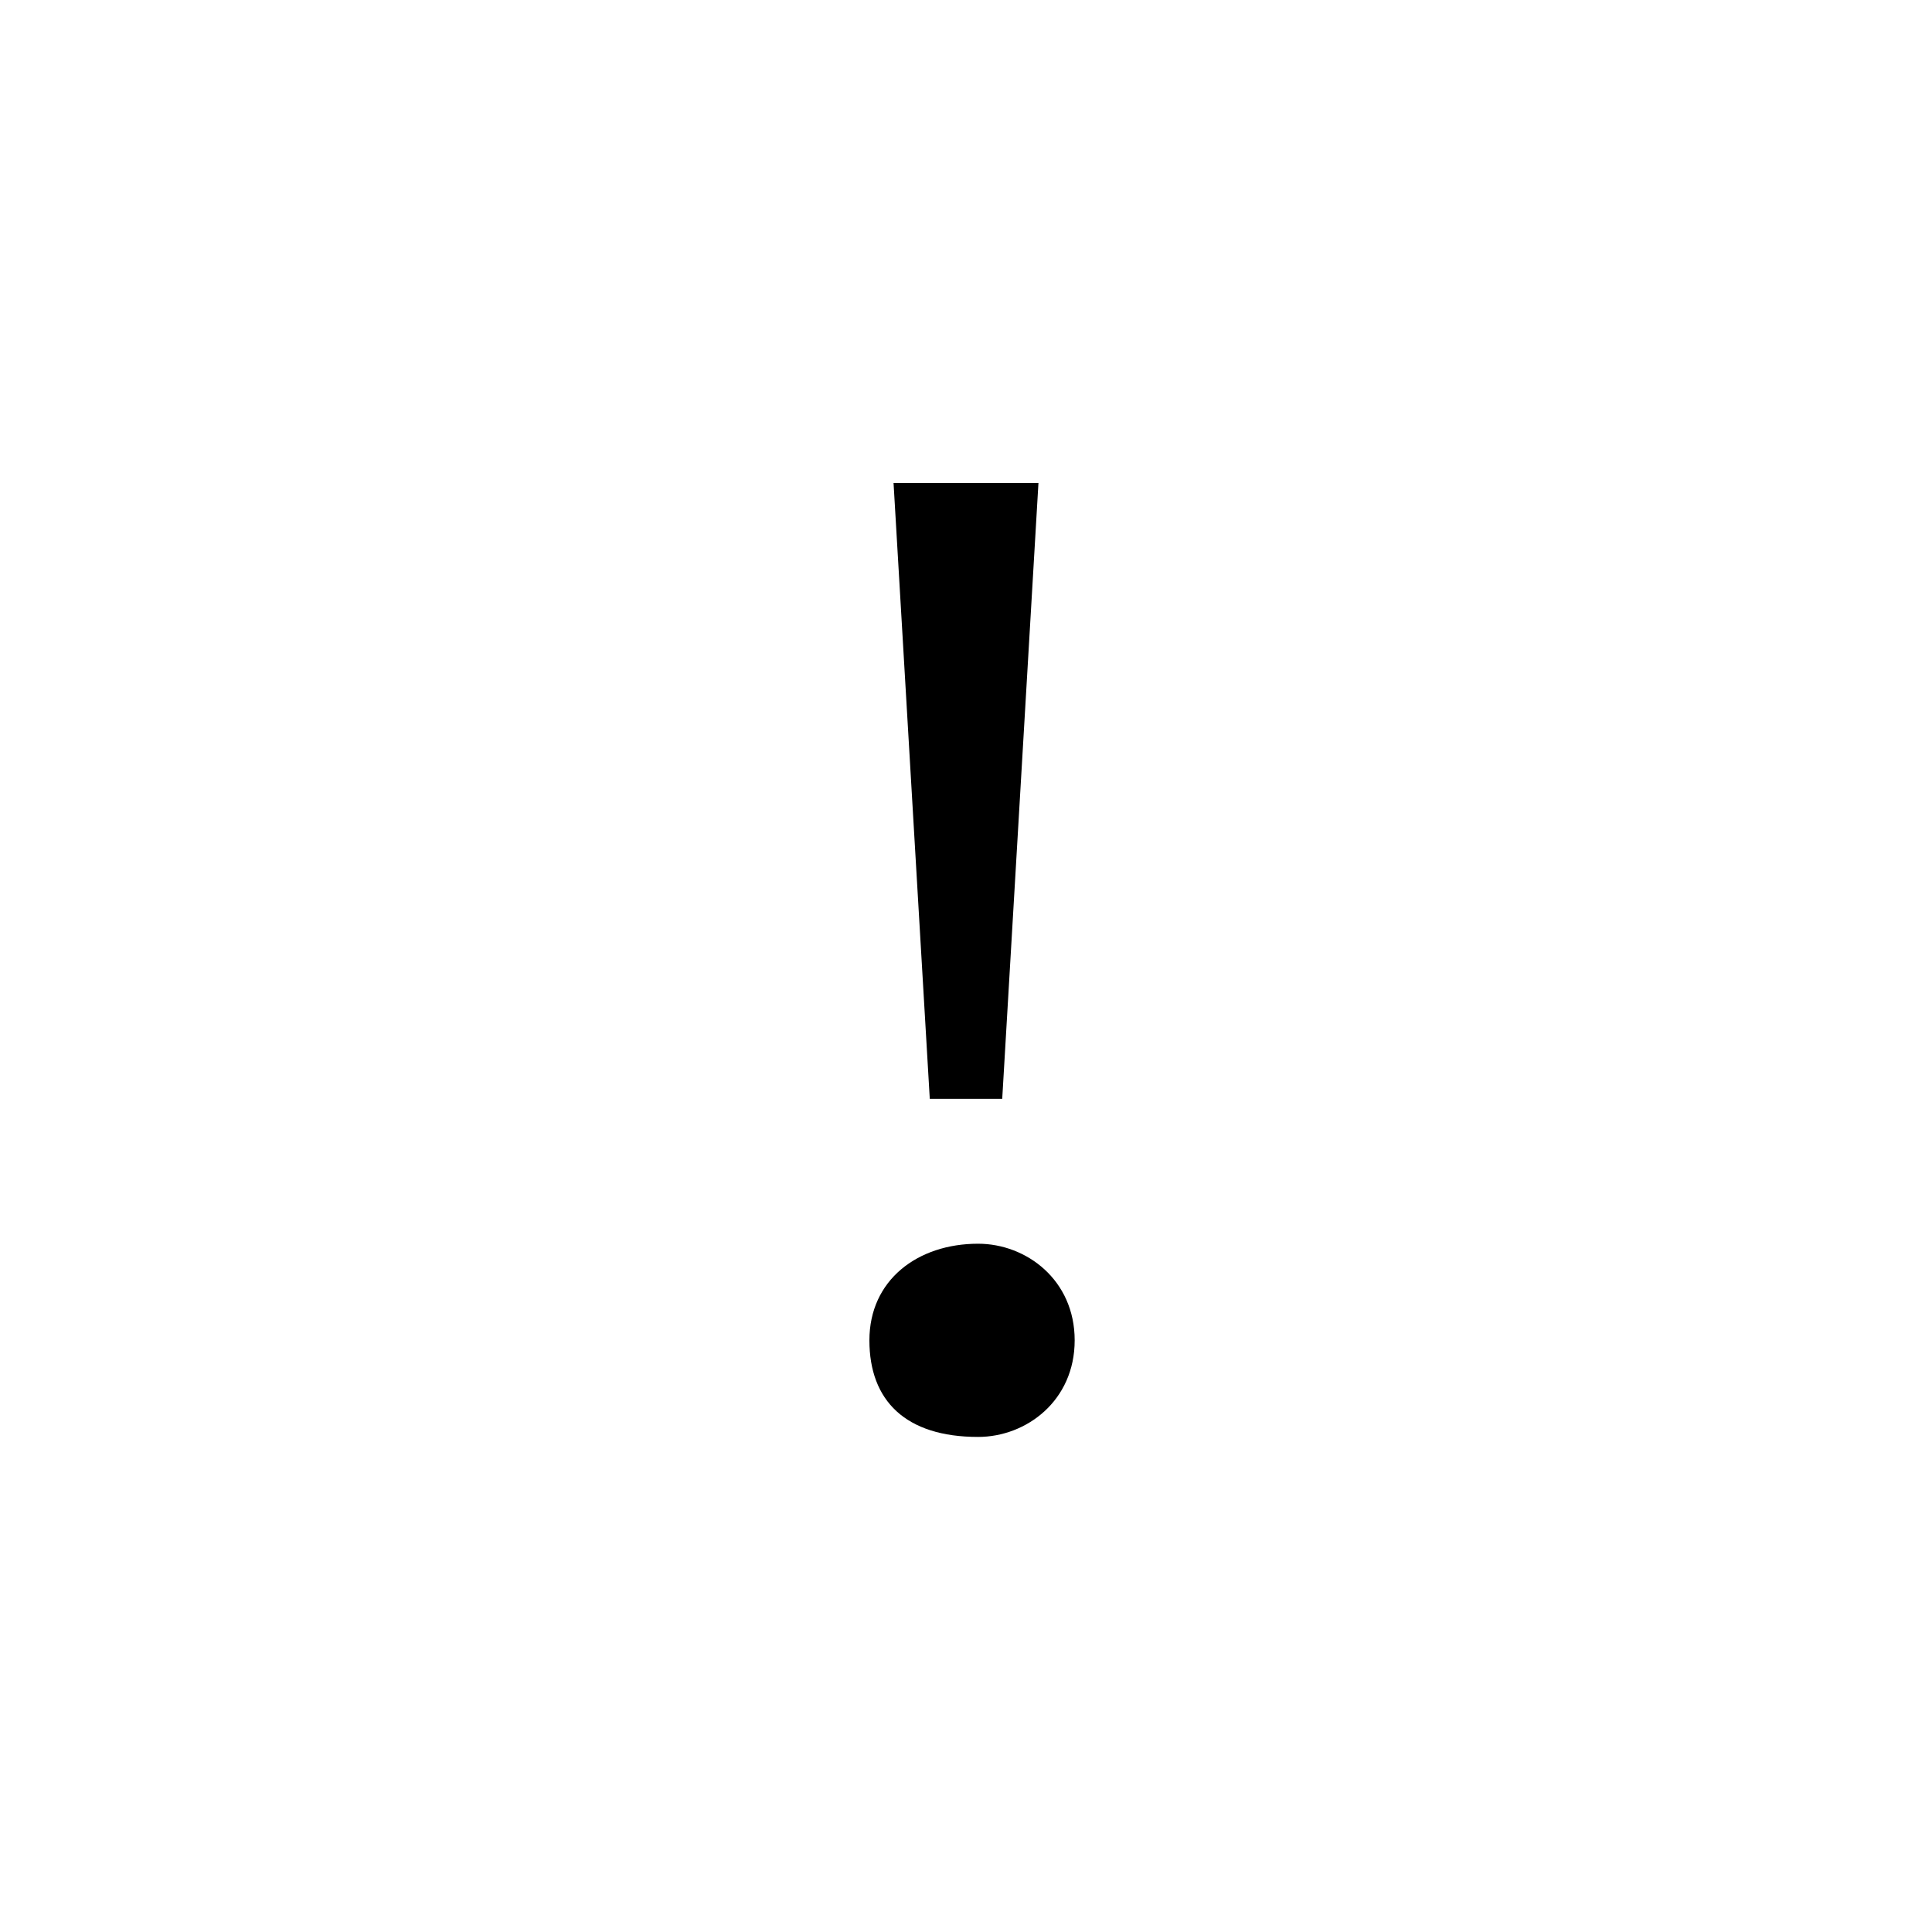
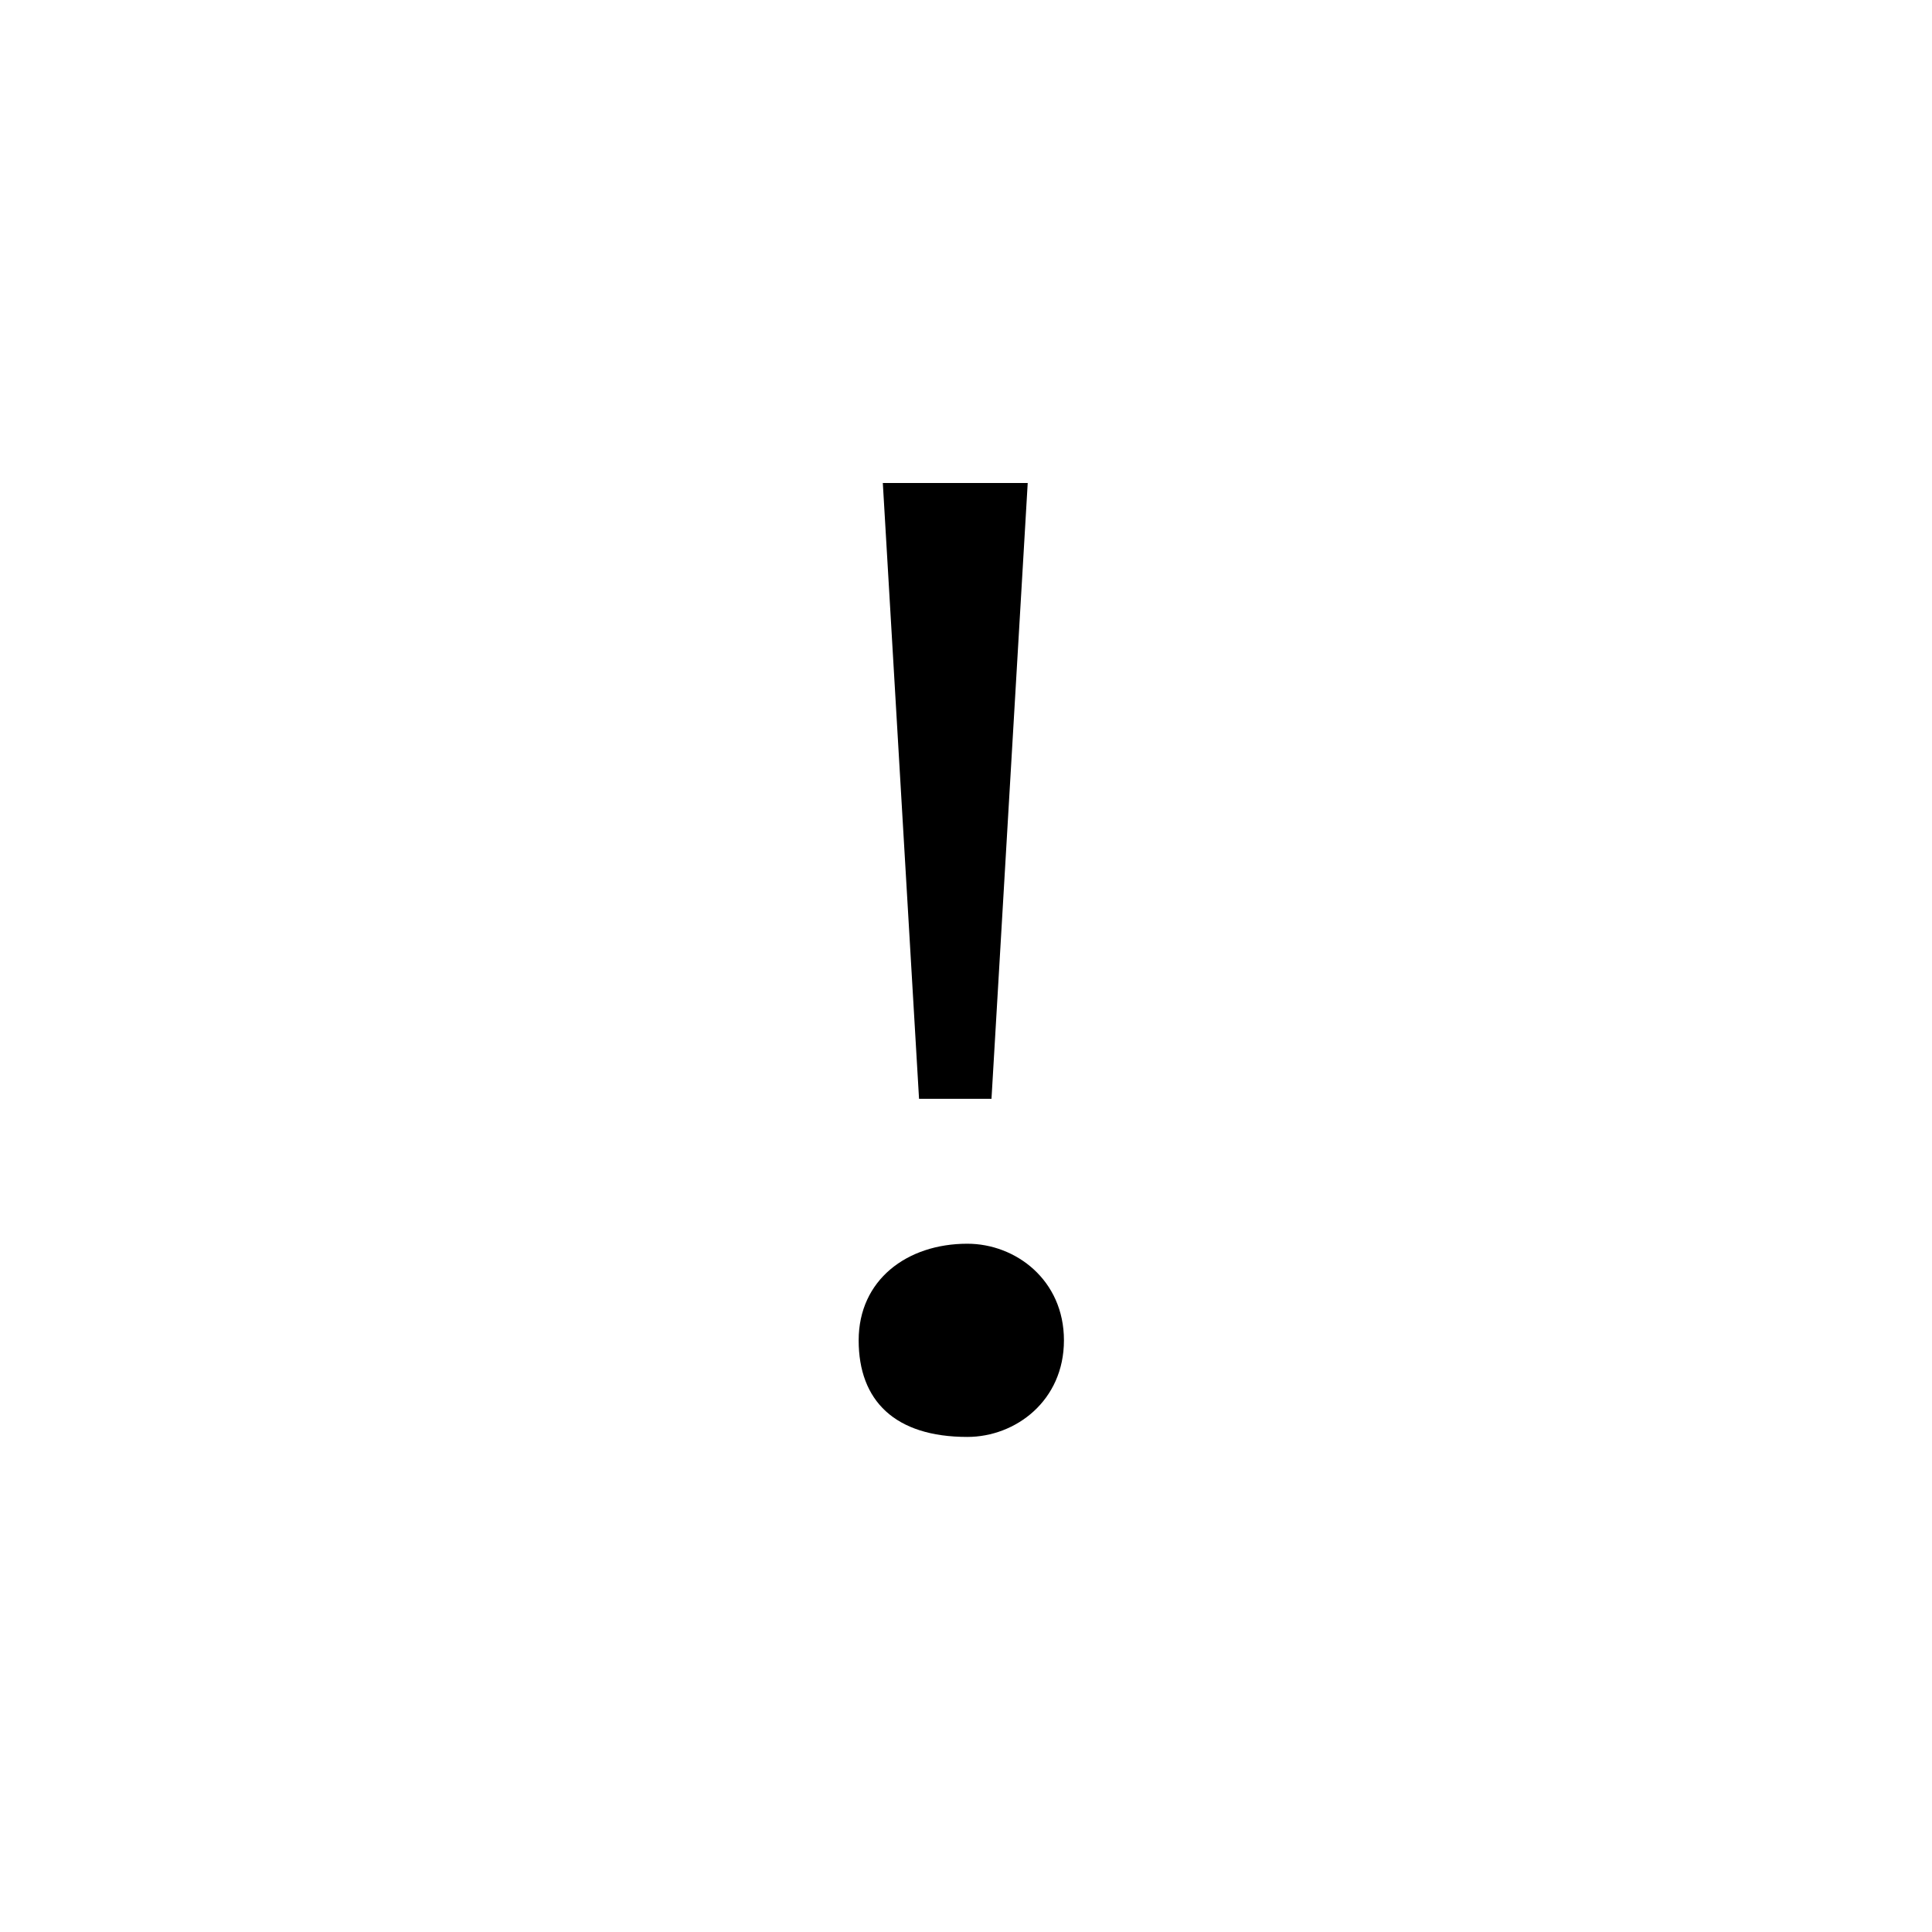
<svg xmlns="http://www.w3.org/2000/svg" width="72" height="72" viewBox="0 0 72 72" fill="none" class="fill-highlight">
-   <circle cx="36" cy="36" r="33" fill="fill-highlight" />
-   <path d="M32.4 49.95C32.4 47.7 34.2 46.35 36.45 46.35C38.25 46.35 40.05 47.7 40.05 49.95C40.05 52.2 38.25 53.55 36.45 53.55C33.75 53.55 32.4 52.2 32.4 49.95ZM34.65 40.95L33.3 18H38.7L37.35 40.95H34.65Z" fill="currentColor" />
+   <circle cx="35" cy="35" r="32" fill="fill-highlight" />
+   <path d="M32 49.95C32 47.7 33.8 46.35 36.05 46.35C37.85 46.35 39.65 47.7 39.65 49.95C39.65 52.2 37.85 53.55 36.05 53.55C33.35 53.55 32 52.2 32 49.95ZM34.25 40.95L32.9 18H38.3L36.95 40.95H34.25Z" fill="currentColor" />
</svg>
